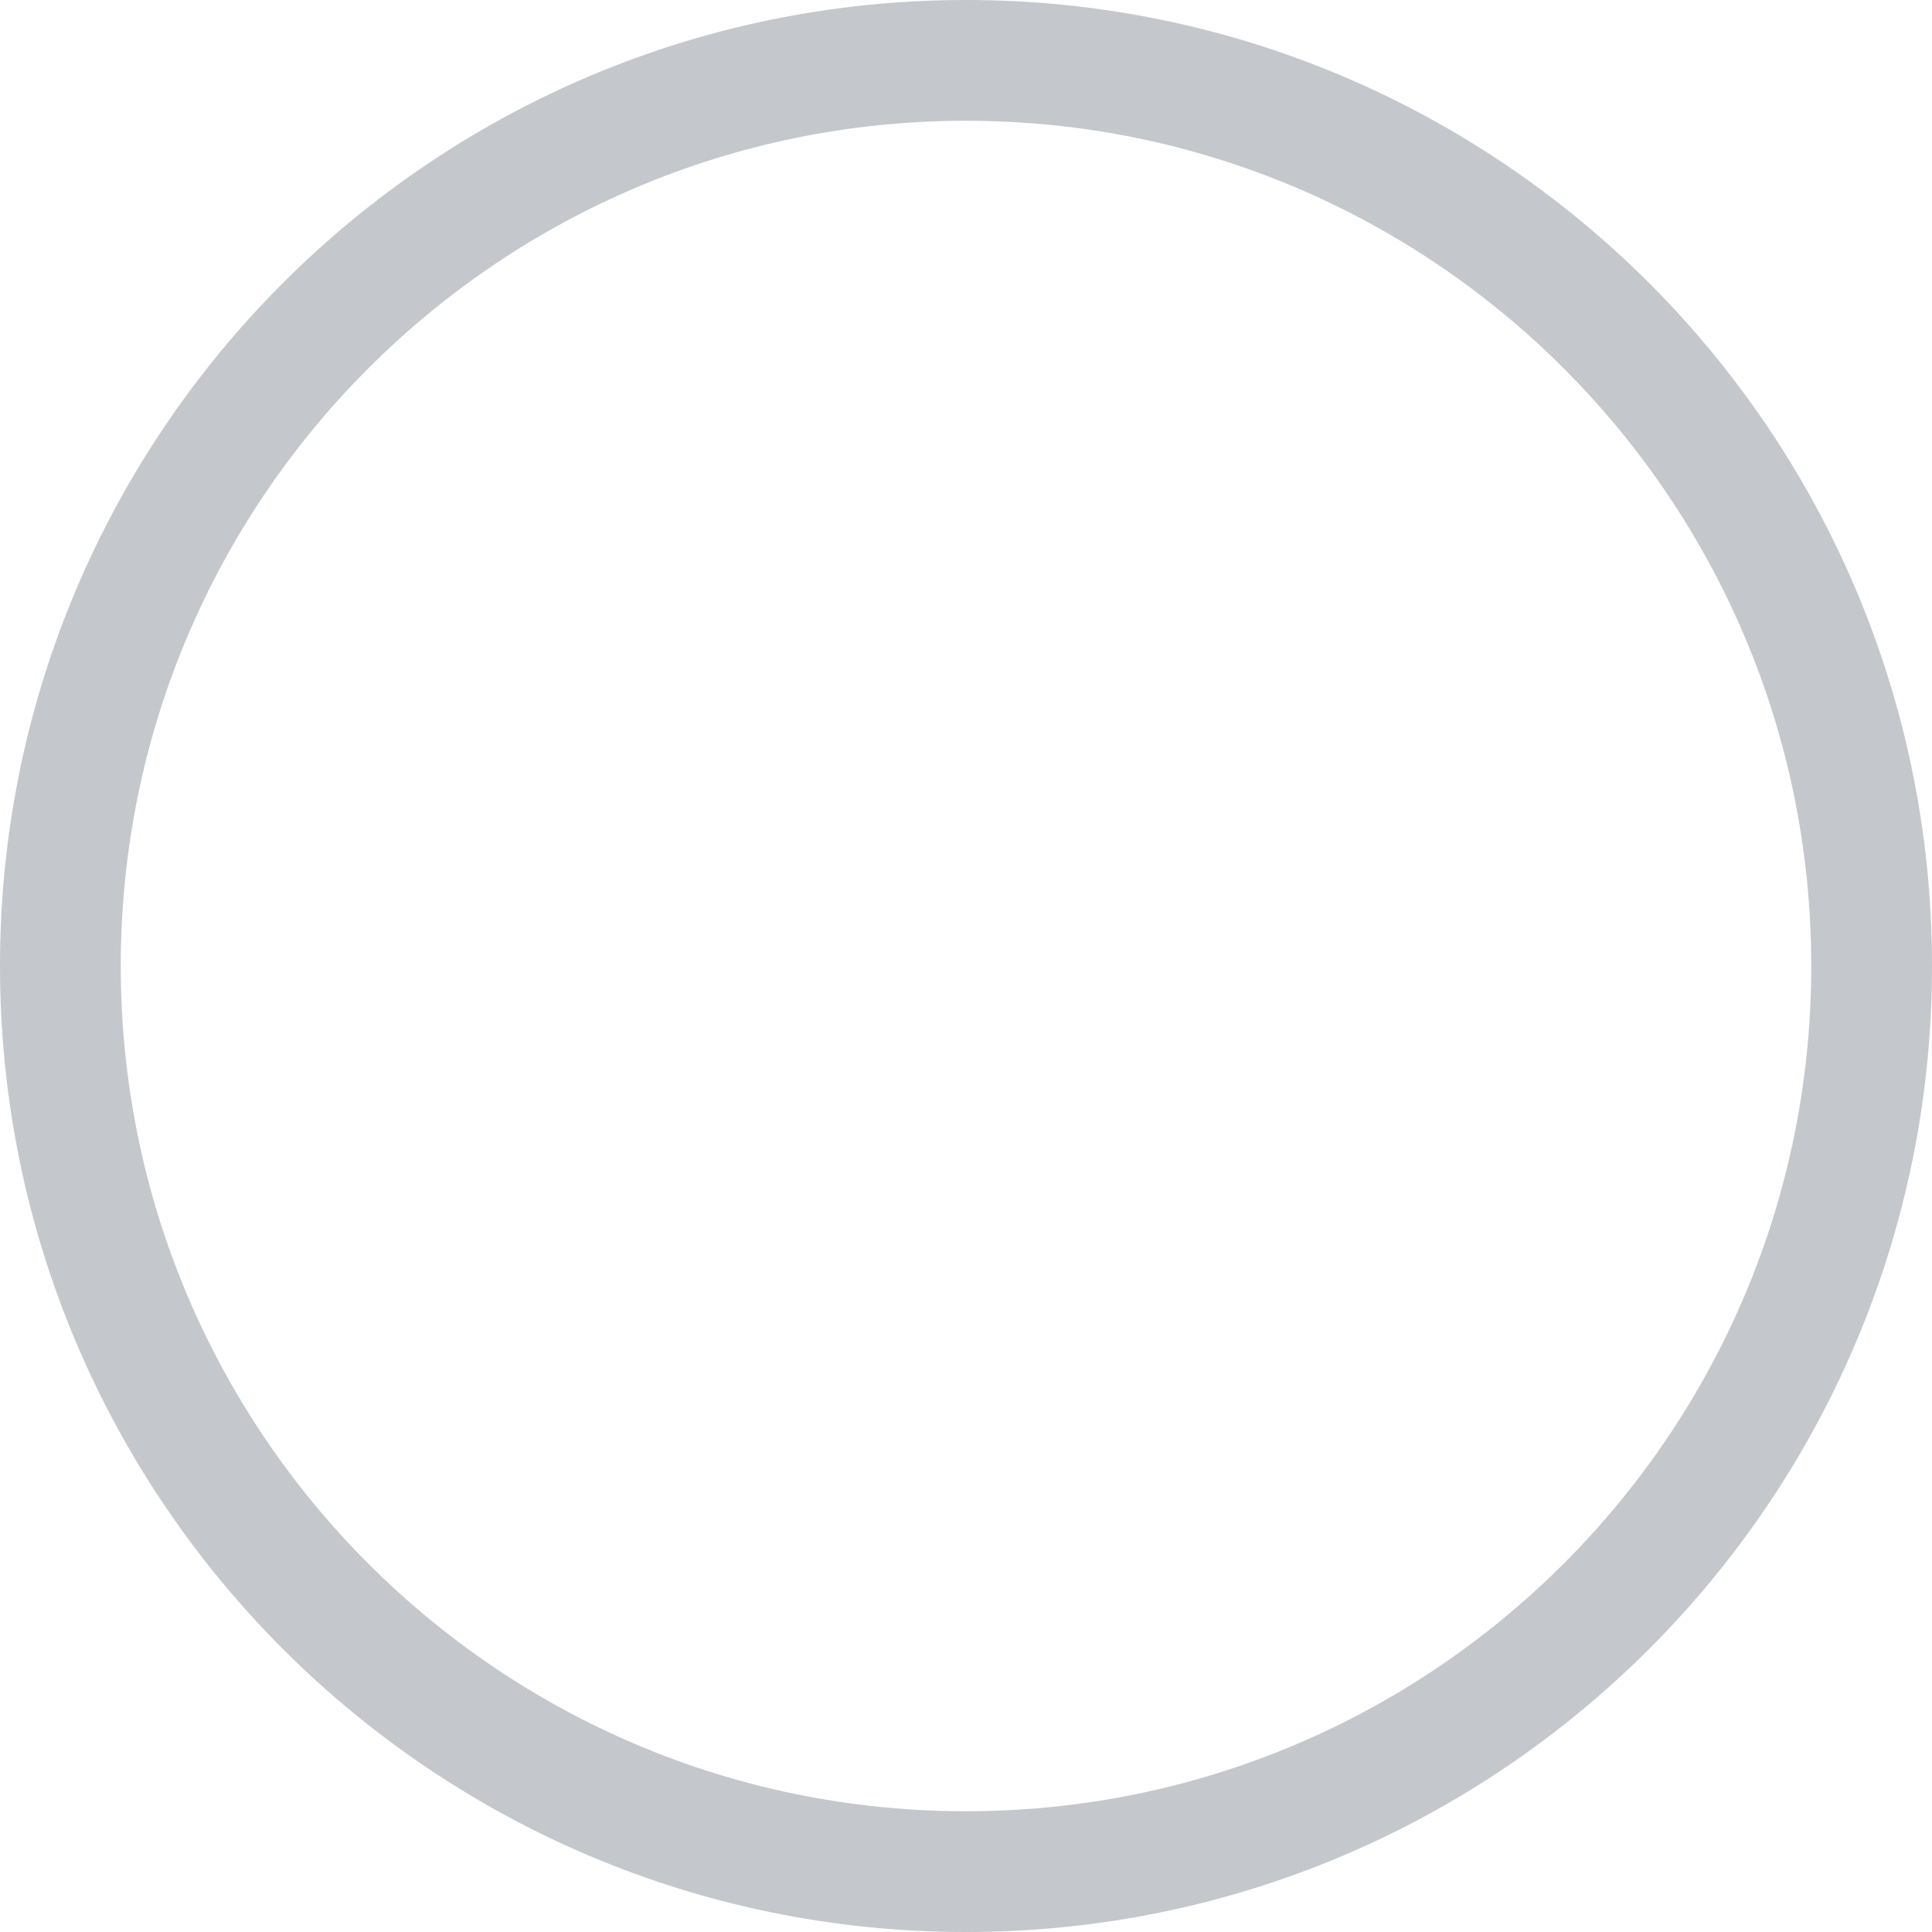
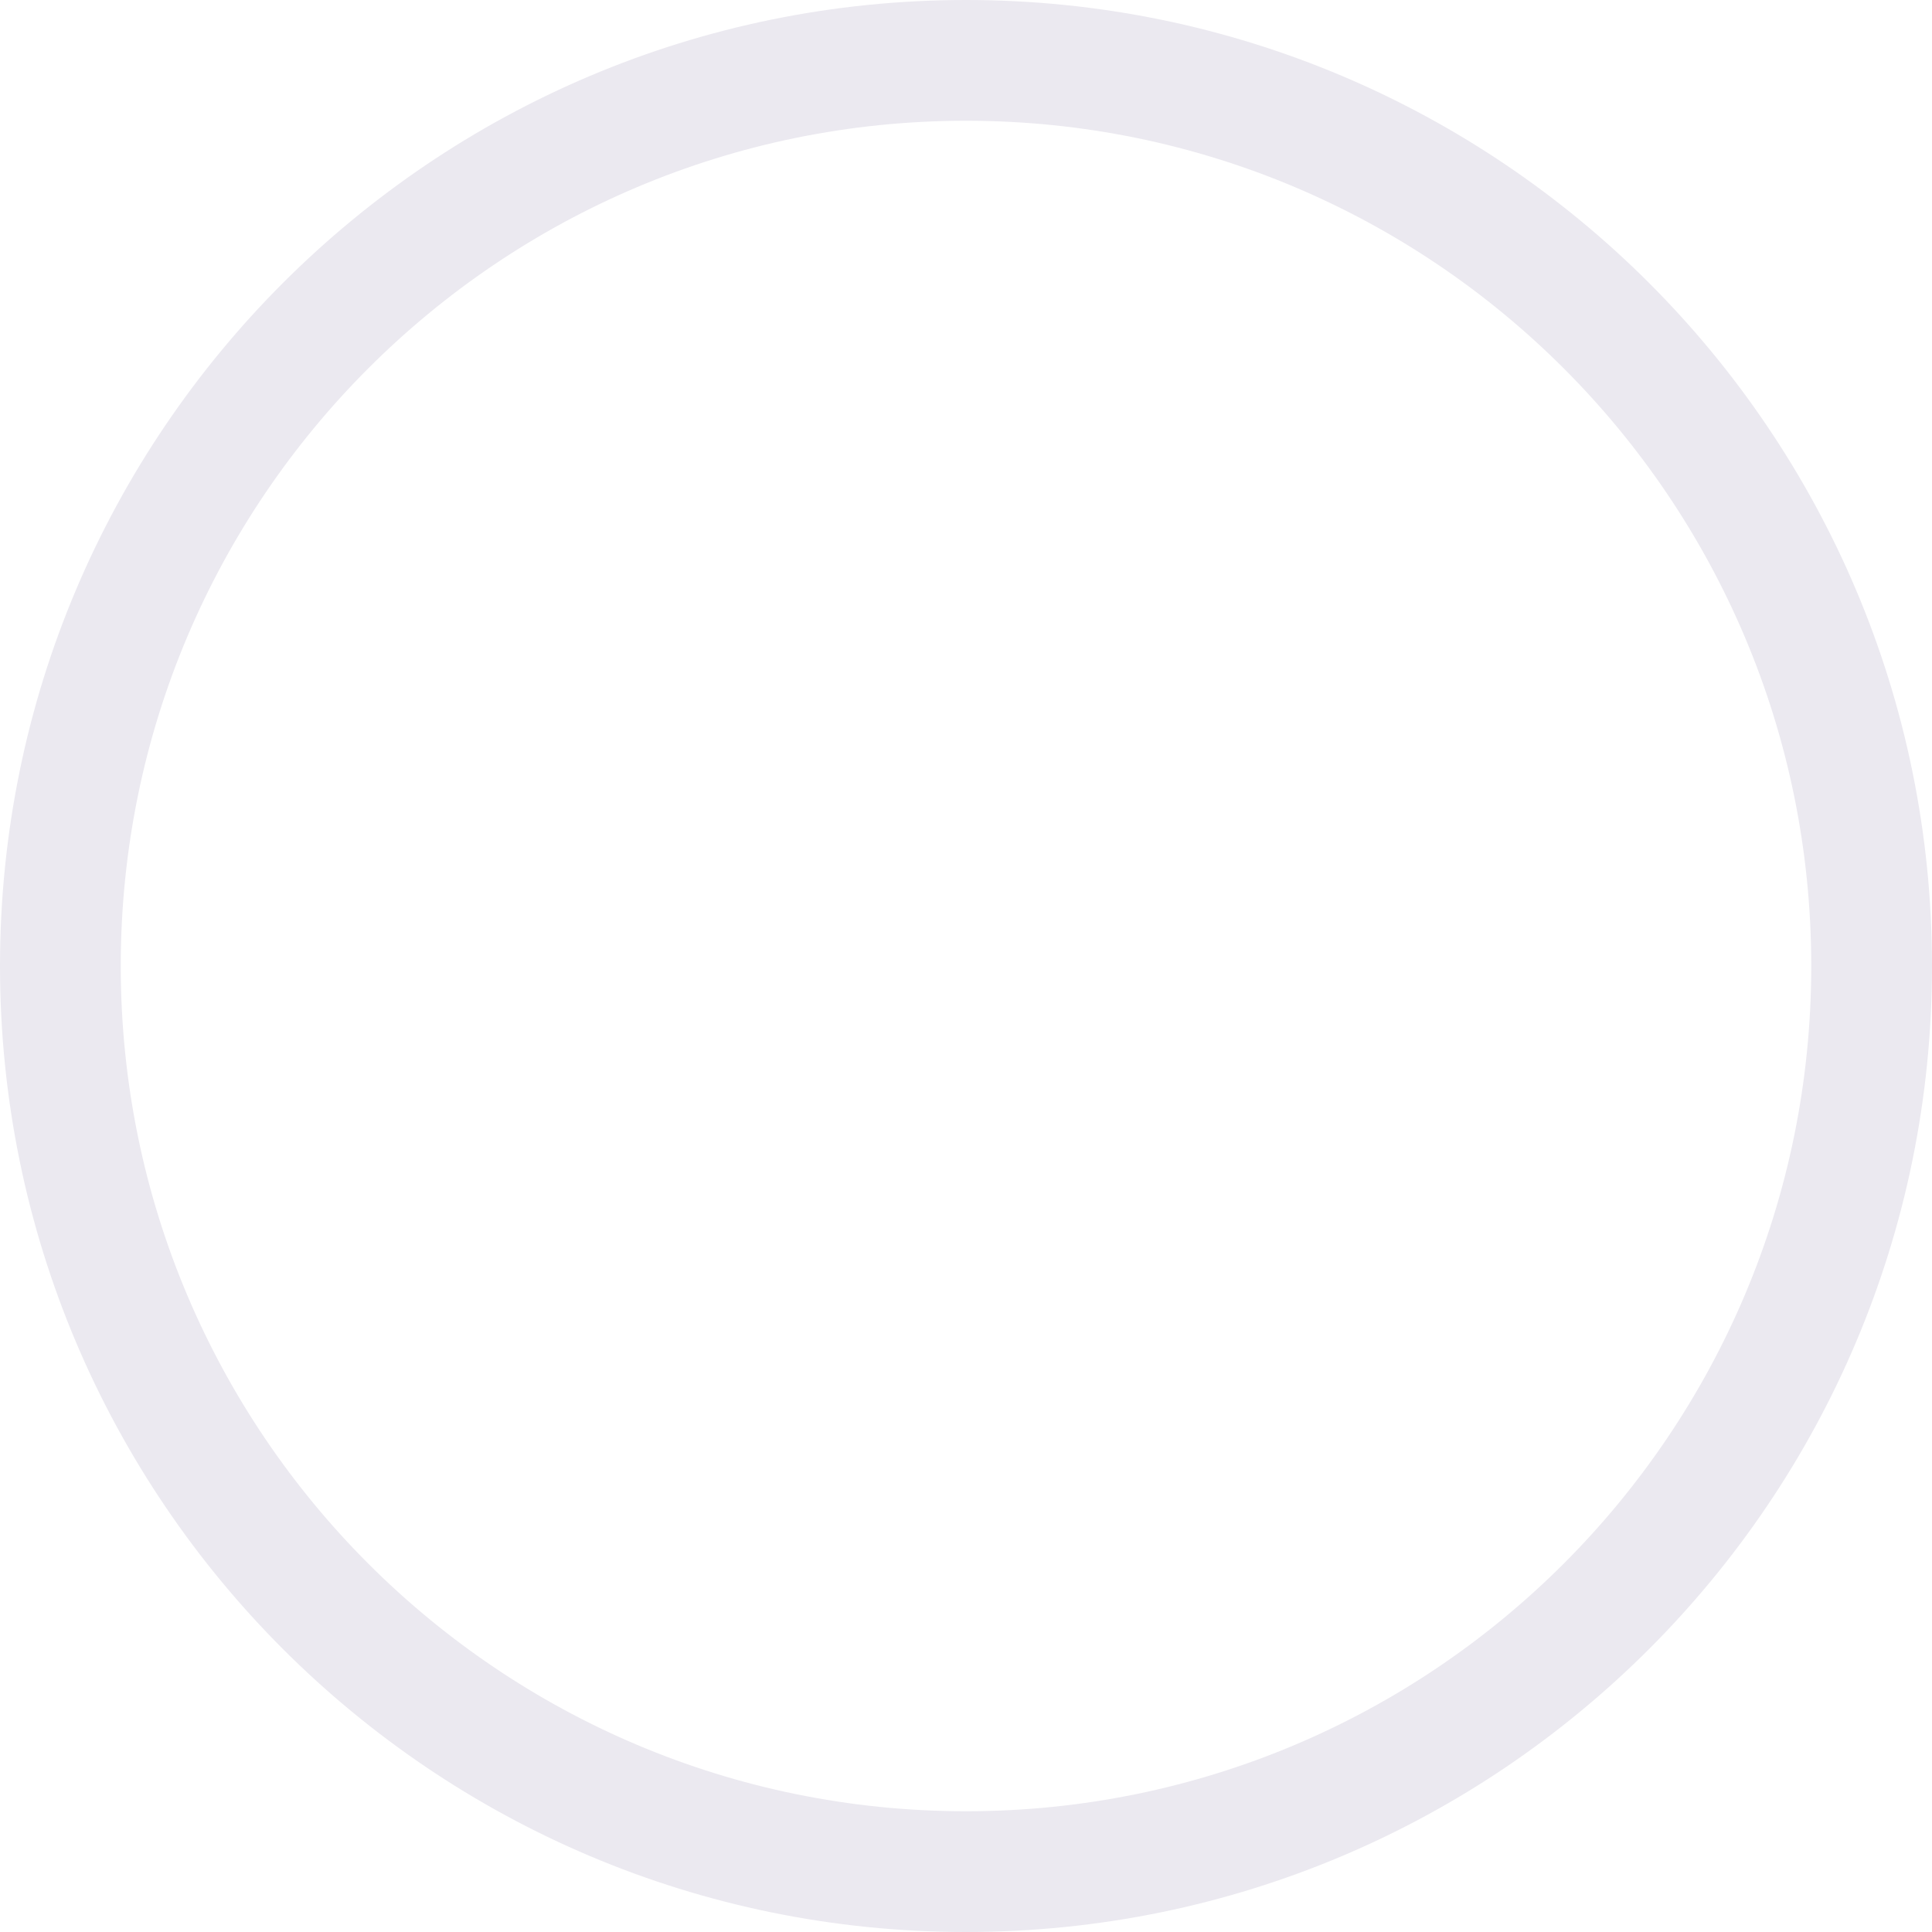
<svg xmlns="http://www.w3.org/2000/svg" width="16" height="16" viewBox="0 0 16 16">
-   <path d="M8 15c3.866 0 7-3.134 7-7s-3.134-7-7-7-7 3.134-7 7 3.134 7 7 7zm0 1c-4.418 0-8-3.582-8-8s3.582-8 8-8 8 3.582 8 8-3.582 8-8 8z" fill="#C4C7CC" />
+   <path d="M8 15c3.866 0 7-3.134 7-7s-3.134-7-7-7-7 3.134-7 7 3.134 7 7 7zm0 1c-4.418 0-8-3.582-8-8s3.582-8 8-8 8 3.582 8 8-3.582 8-8 8z" fill="#EBE9F0" />
</svg>
